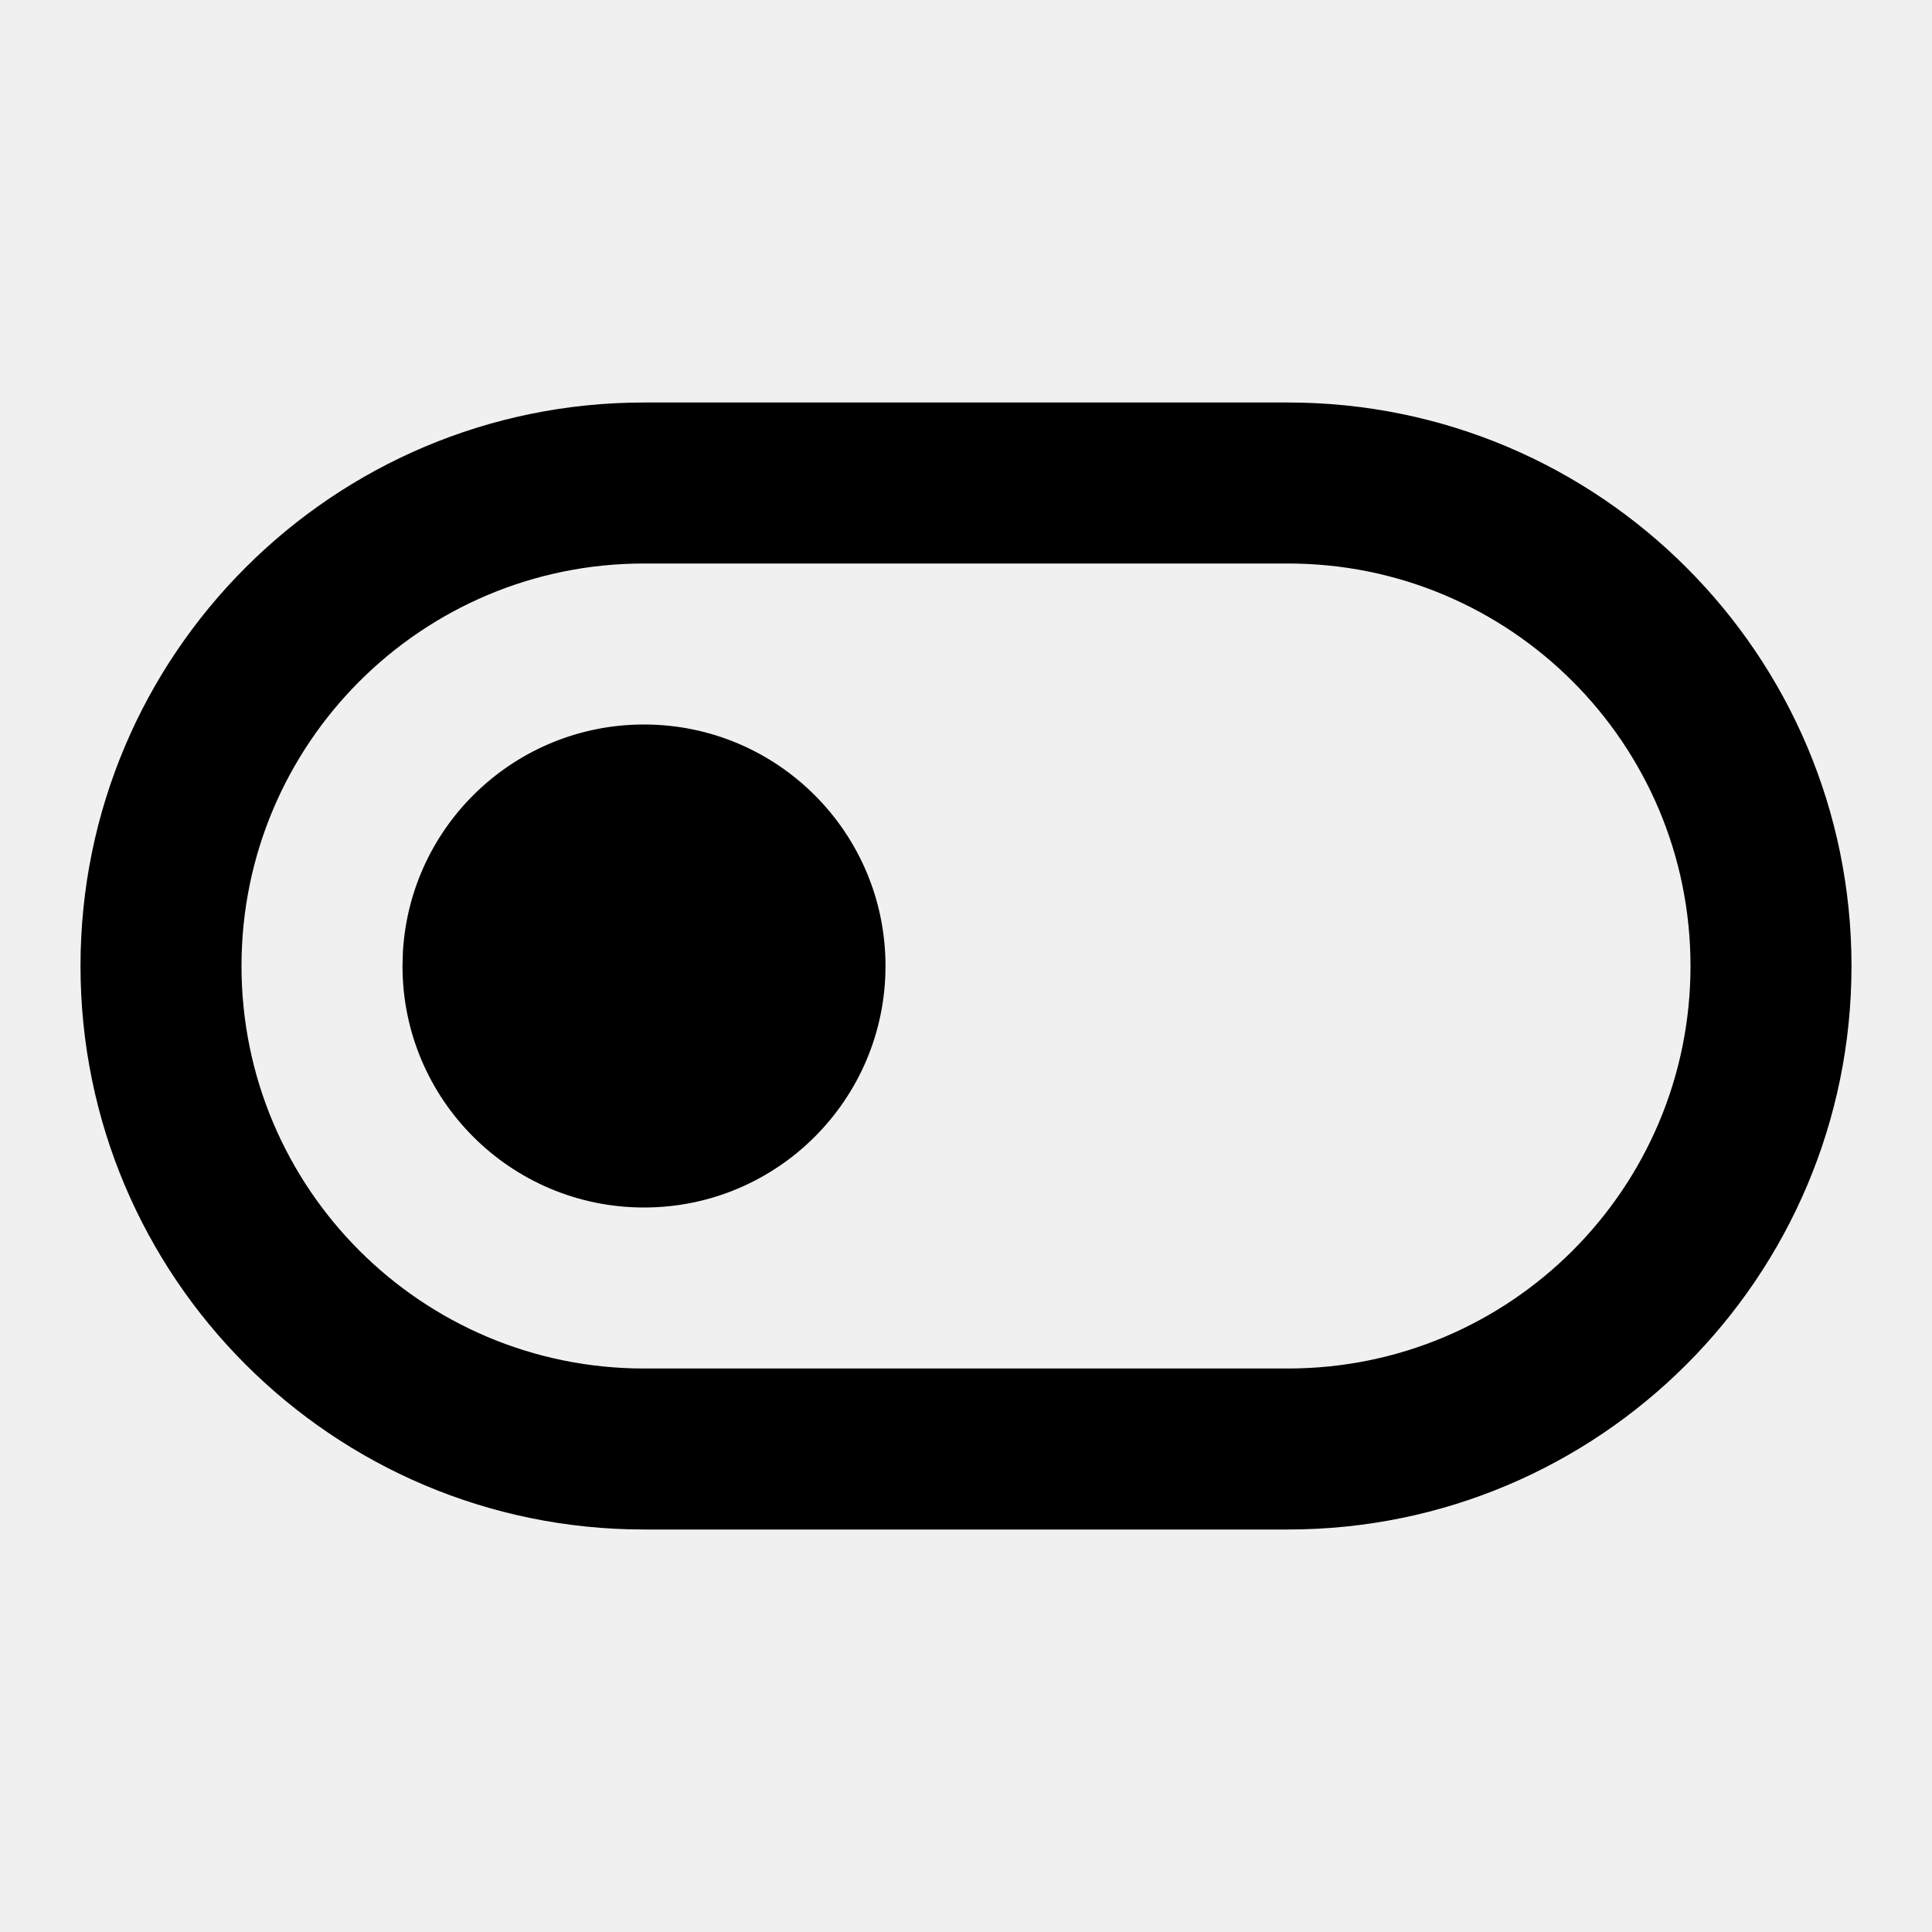
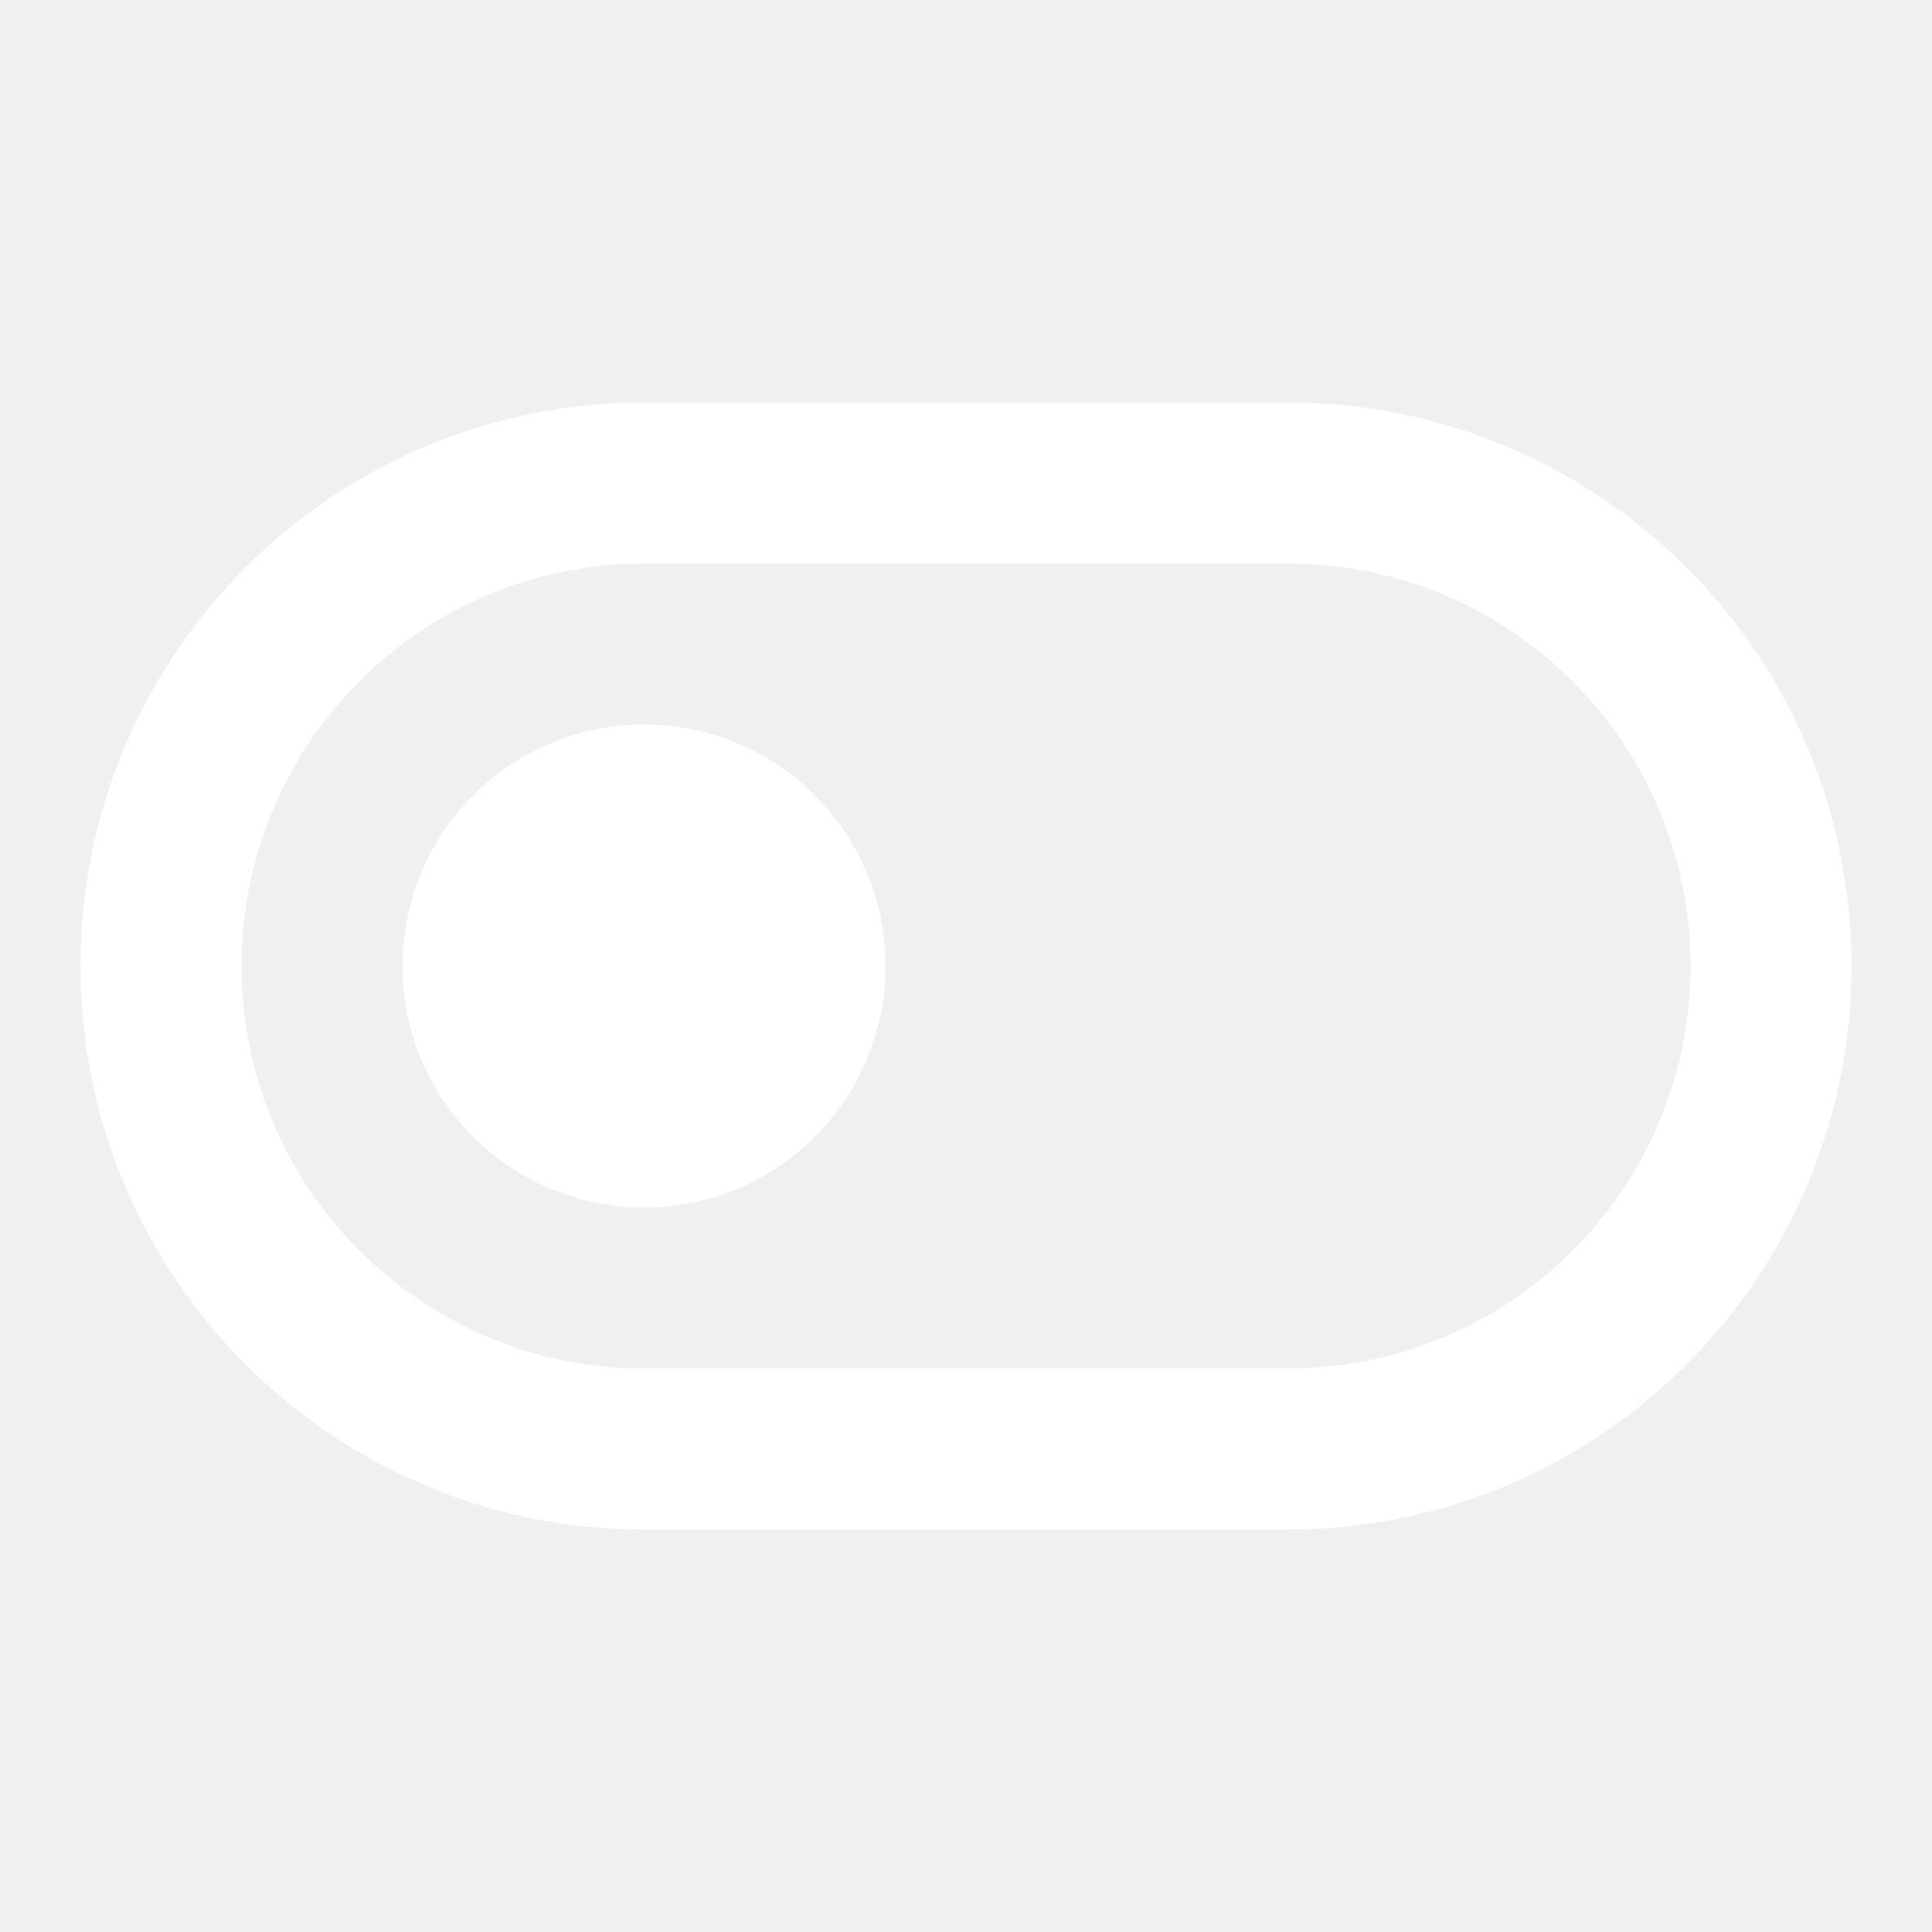
- <svg xmlns="http://www.w3.org/2000/svg" width="24" height="24" viewBox="0 0 24 24" fill="currentColor" class="icon icon-tabler icons-tabler-filled icon-tabler-toggle-left">
+ <svg xmlns="http://www.w3.org/2000/svg" width="24" height="24" viewBox="0 0 24 24" fill="white" class="icon icon-tabler icons-tabler-filled icon-tabler-toggle-left">
  <path stroke="none" d="M0 0h24v24H0z" fill="none" />
  <path d="M8 9a3 3 0 1 1 -3 3l.005 -.176a3 3 0 0 1 2.995 -2.824" />
  <path d="M16 5a7 7 0 0 1 0 14h-8a7 7 0 0 1 0 -14zm0 2h-8a5 5 0 1 0 0 10h8a5 5 0 0 0 0 -10" />
</svg>
